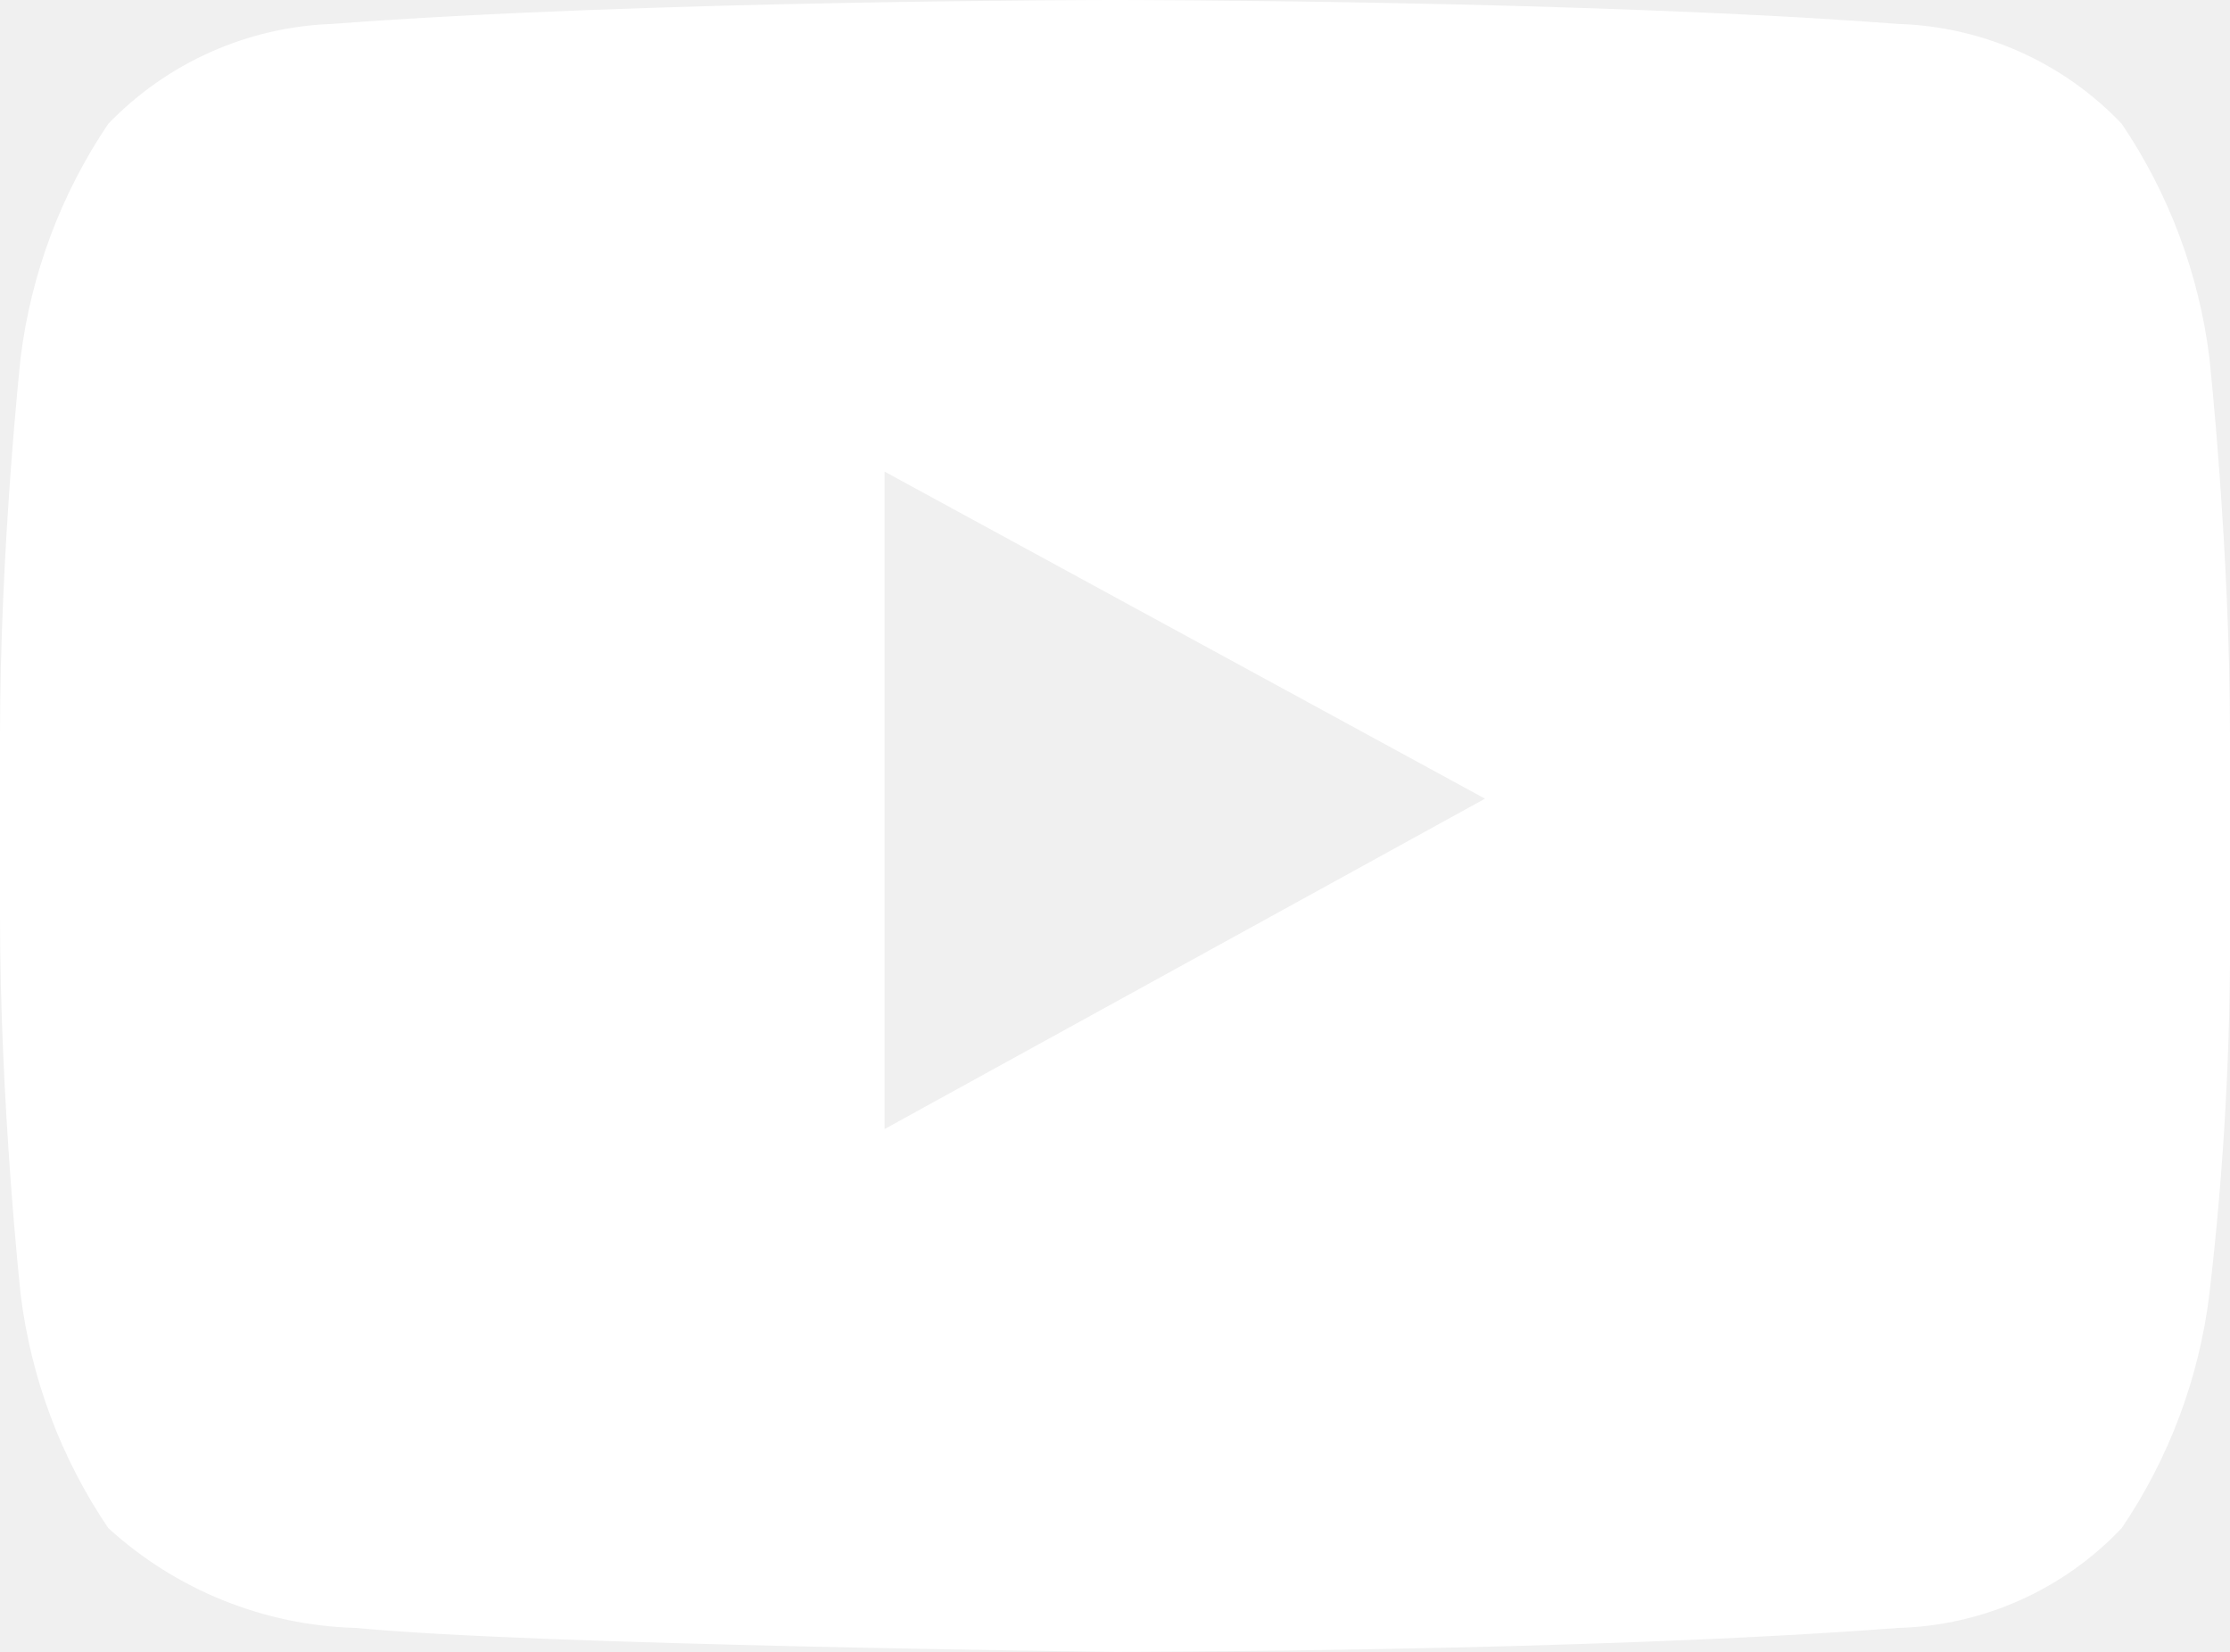
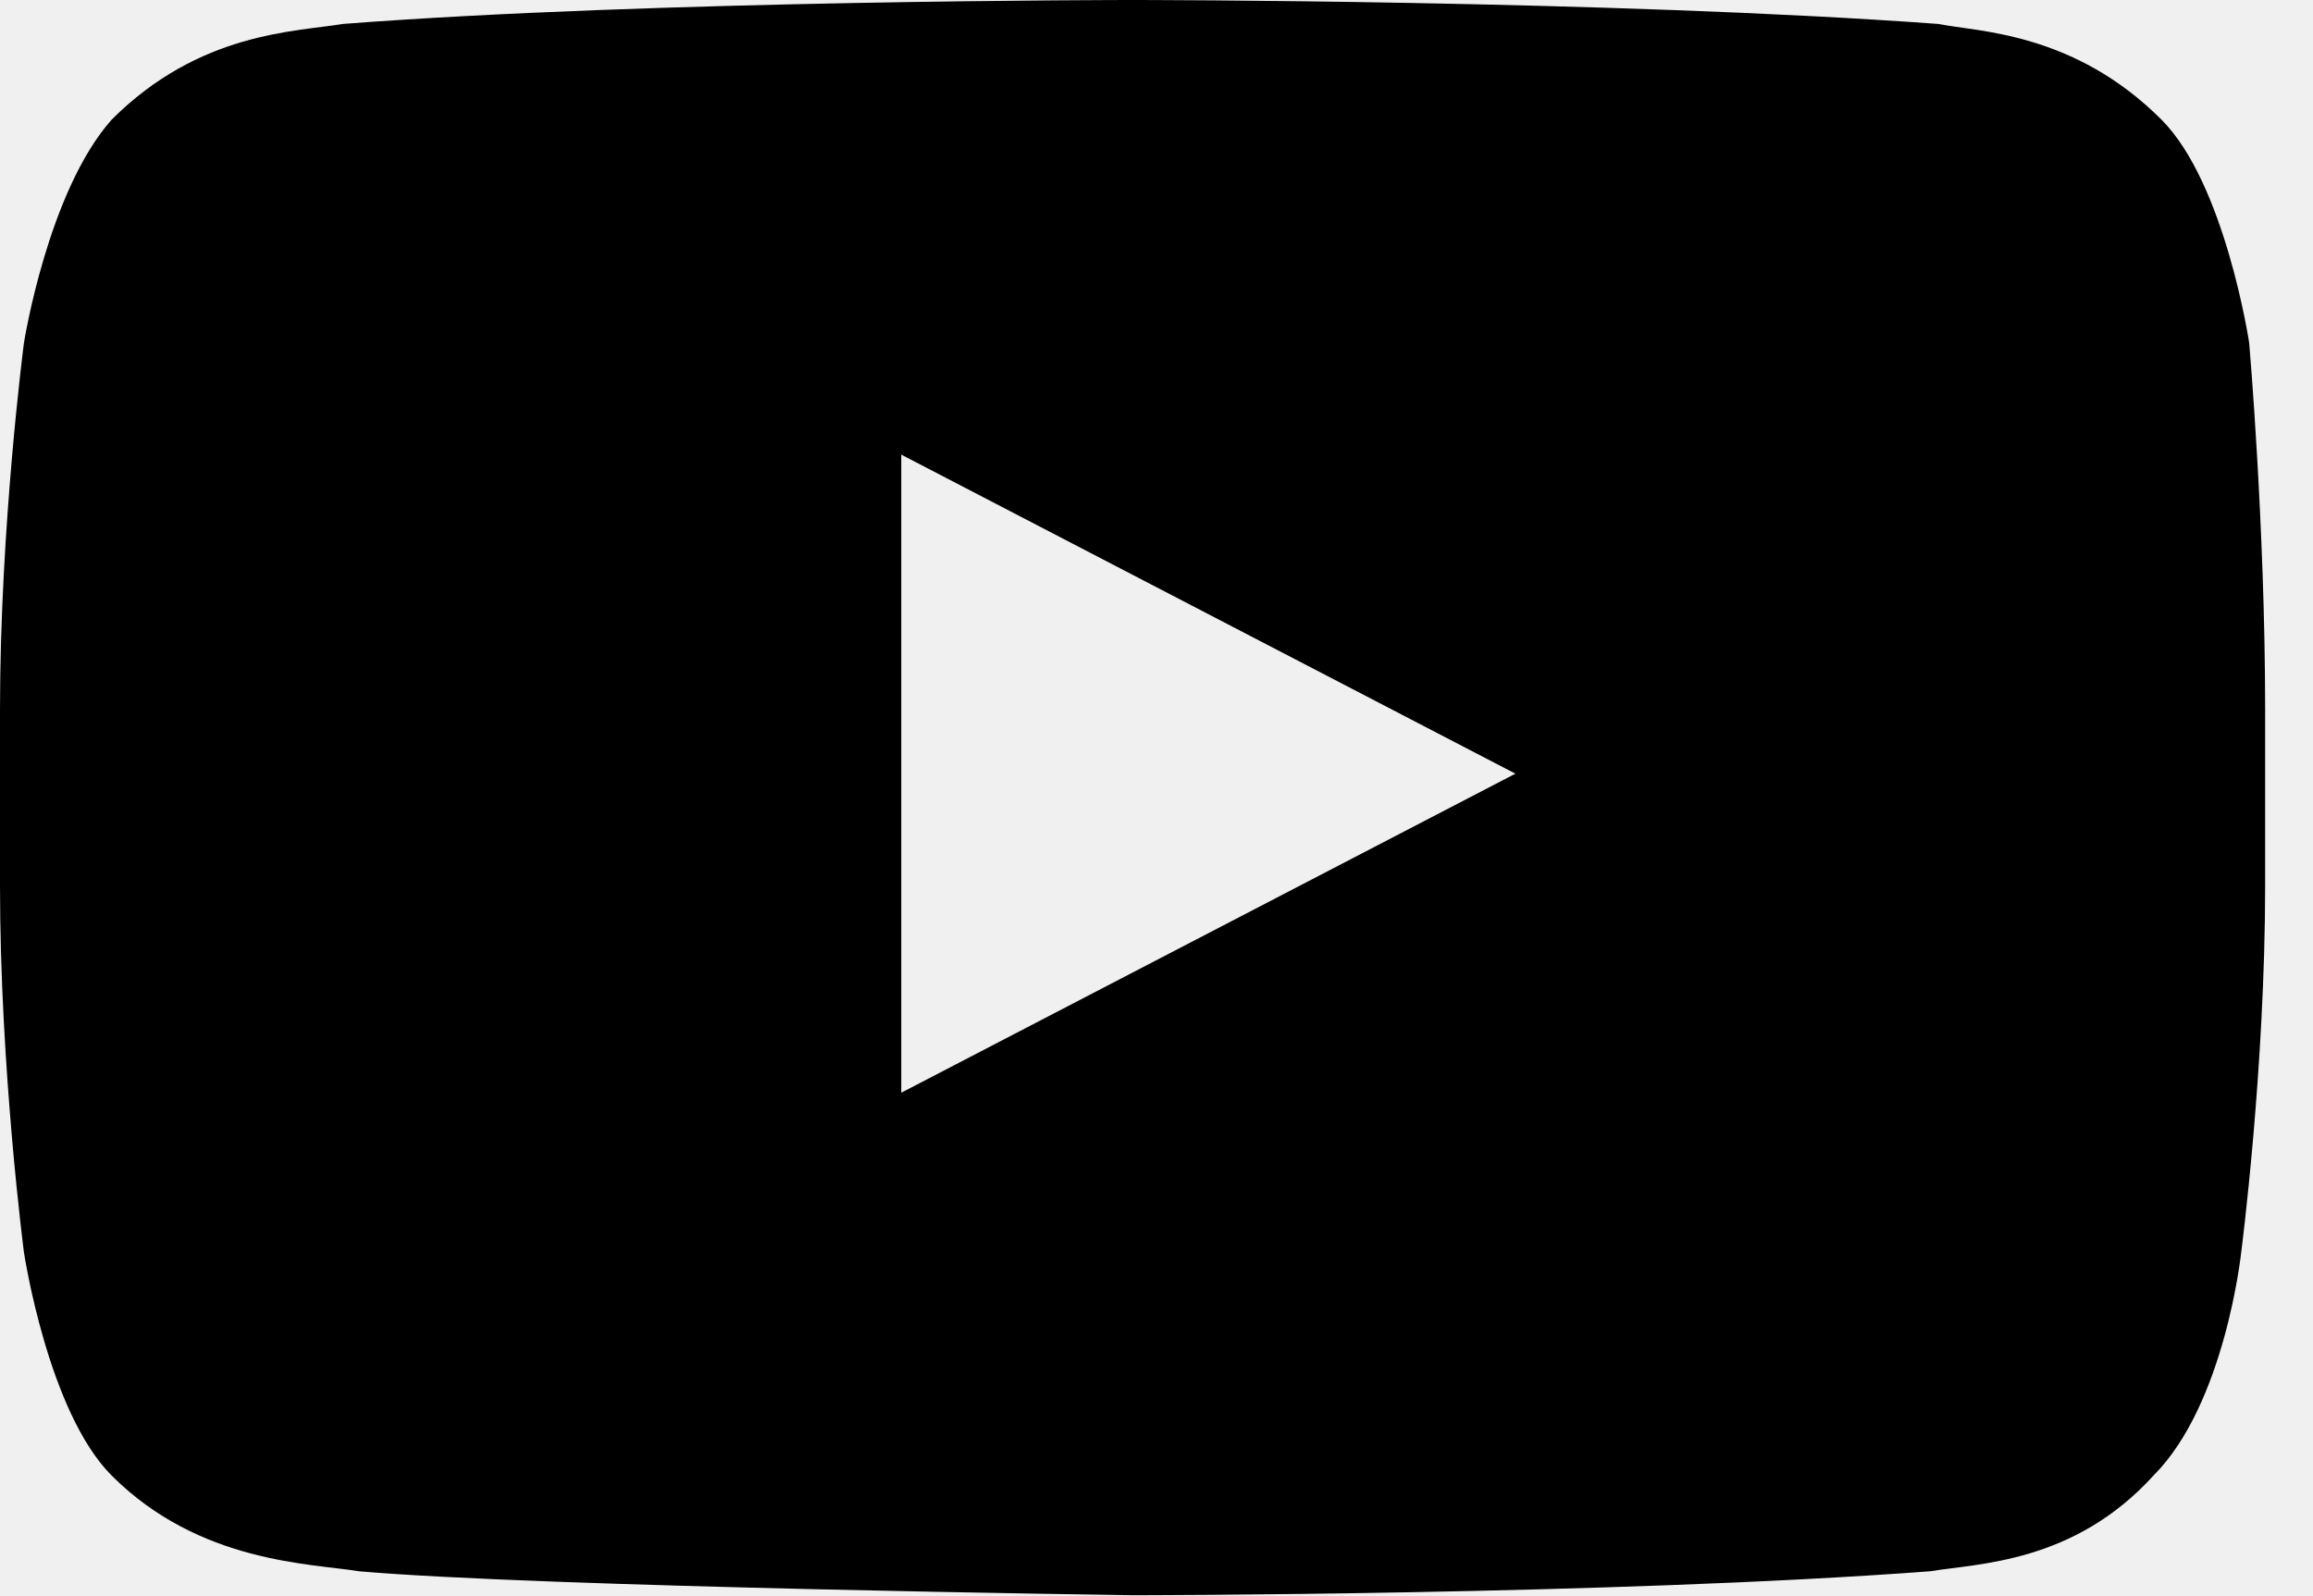
- <svg xmlns="http://www.w3.org/2000/svg" width="27" height="20" viewBox="0 0 27 20">
-   <defs>
-     <style>
-       .cls-1 {
-         fill: #fff;
-         fill-rule: evenodd;
-       }
-     </style>
-   </defs>
-   <path id="_200_icon-youtube-nomal-retina.svg_copy" data-name="200% icon-youtube-nomal-retina.svg copy" class="cls-1" d="M2379.75,6153.67a6.446,6.446,0,0,1-1.06,2.83,3.866,3.866,0,0,1-2.71,1.21c-3.77.29-9.48,0.29-9.48,0.29s-7.03-.08-9.19-0.29a4.628,4.628,0,0,1-3-1.21,6.446,6.446,0,0,1-1.06-2.83s-0.25-2.29-.25-4.59v-2.16c0-2.29.25-4.59,0.25-4.59a6.487,6.487,0,0,1,1.06-2.83,3.958,3.958,0,0,1,2.71-1.21c3.81-.29,9.48-0.29,9.48-0.29h0s5.67,0,9.48.29a3.894,3.894,0,0,1,2.71,1.21,6.487,6.487,0,0,1,1.06,2.83s0.25,2.3.25,4.59v2.16A36.741,36.741,0,0,1,2379.75,6153.67Zm-16.04-9.96v7.96l7.27-4Z" transform="translate(-2353 -6138)" />
+ <svg xmlns="http://www.w3.org/2000/svg" width="29px" height="20px" viewBox="0 0 29 20" version="1.1">
+   <defs />
+   <g id="Page-1" stroke="none" stroke-width="1" fill-rule="evenodd">
+     <g id="social-youtube">
+       <path d="M28.2,4.3 C28.2,4.3 27.9,2.3 27.1,1.5 C26,0.4 24.8,0.4 24.3,0.3 C20.2,0 14.2,0 14.2,0 L14.2,0 C14.2,0 8.2,0 4.3,0.3 C3.7,0.4 2.5,0.4 1.4,1.5 C0.6,2.4 0.3,4.3 0.3,4.3 C0.3,4.3 0,6.6 0,8.9 L0,11.1 C0,13.4 0.3,15.7 0.3,15.7 C0.3,15.7 0.6,17.7 1.4,18.5 C2.5,19.6 3.9,19.6 4.5,19.7 C6.8,19.9 14.2,20 14.2,20 C14.2,20 20.2,20 24.2,19.7 C24.8,19.6 26,19.6 27,18.5 C27.9,17.6 28.1,15.7 28.1,15.7 C28.1,15.7 28.4,13.4 28.4,11.1 L28.4,8.9 C28.4,6.6 28.2,4.3 28.2,4.3 Z M11.3,13.7 L11.3,5.7 L19,9.7 L11.3,13.7 Z" id="Shape" />
+     </g>
+   </g>
</svg>
